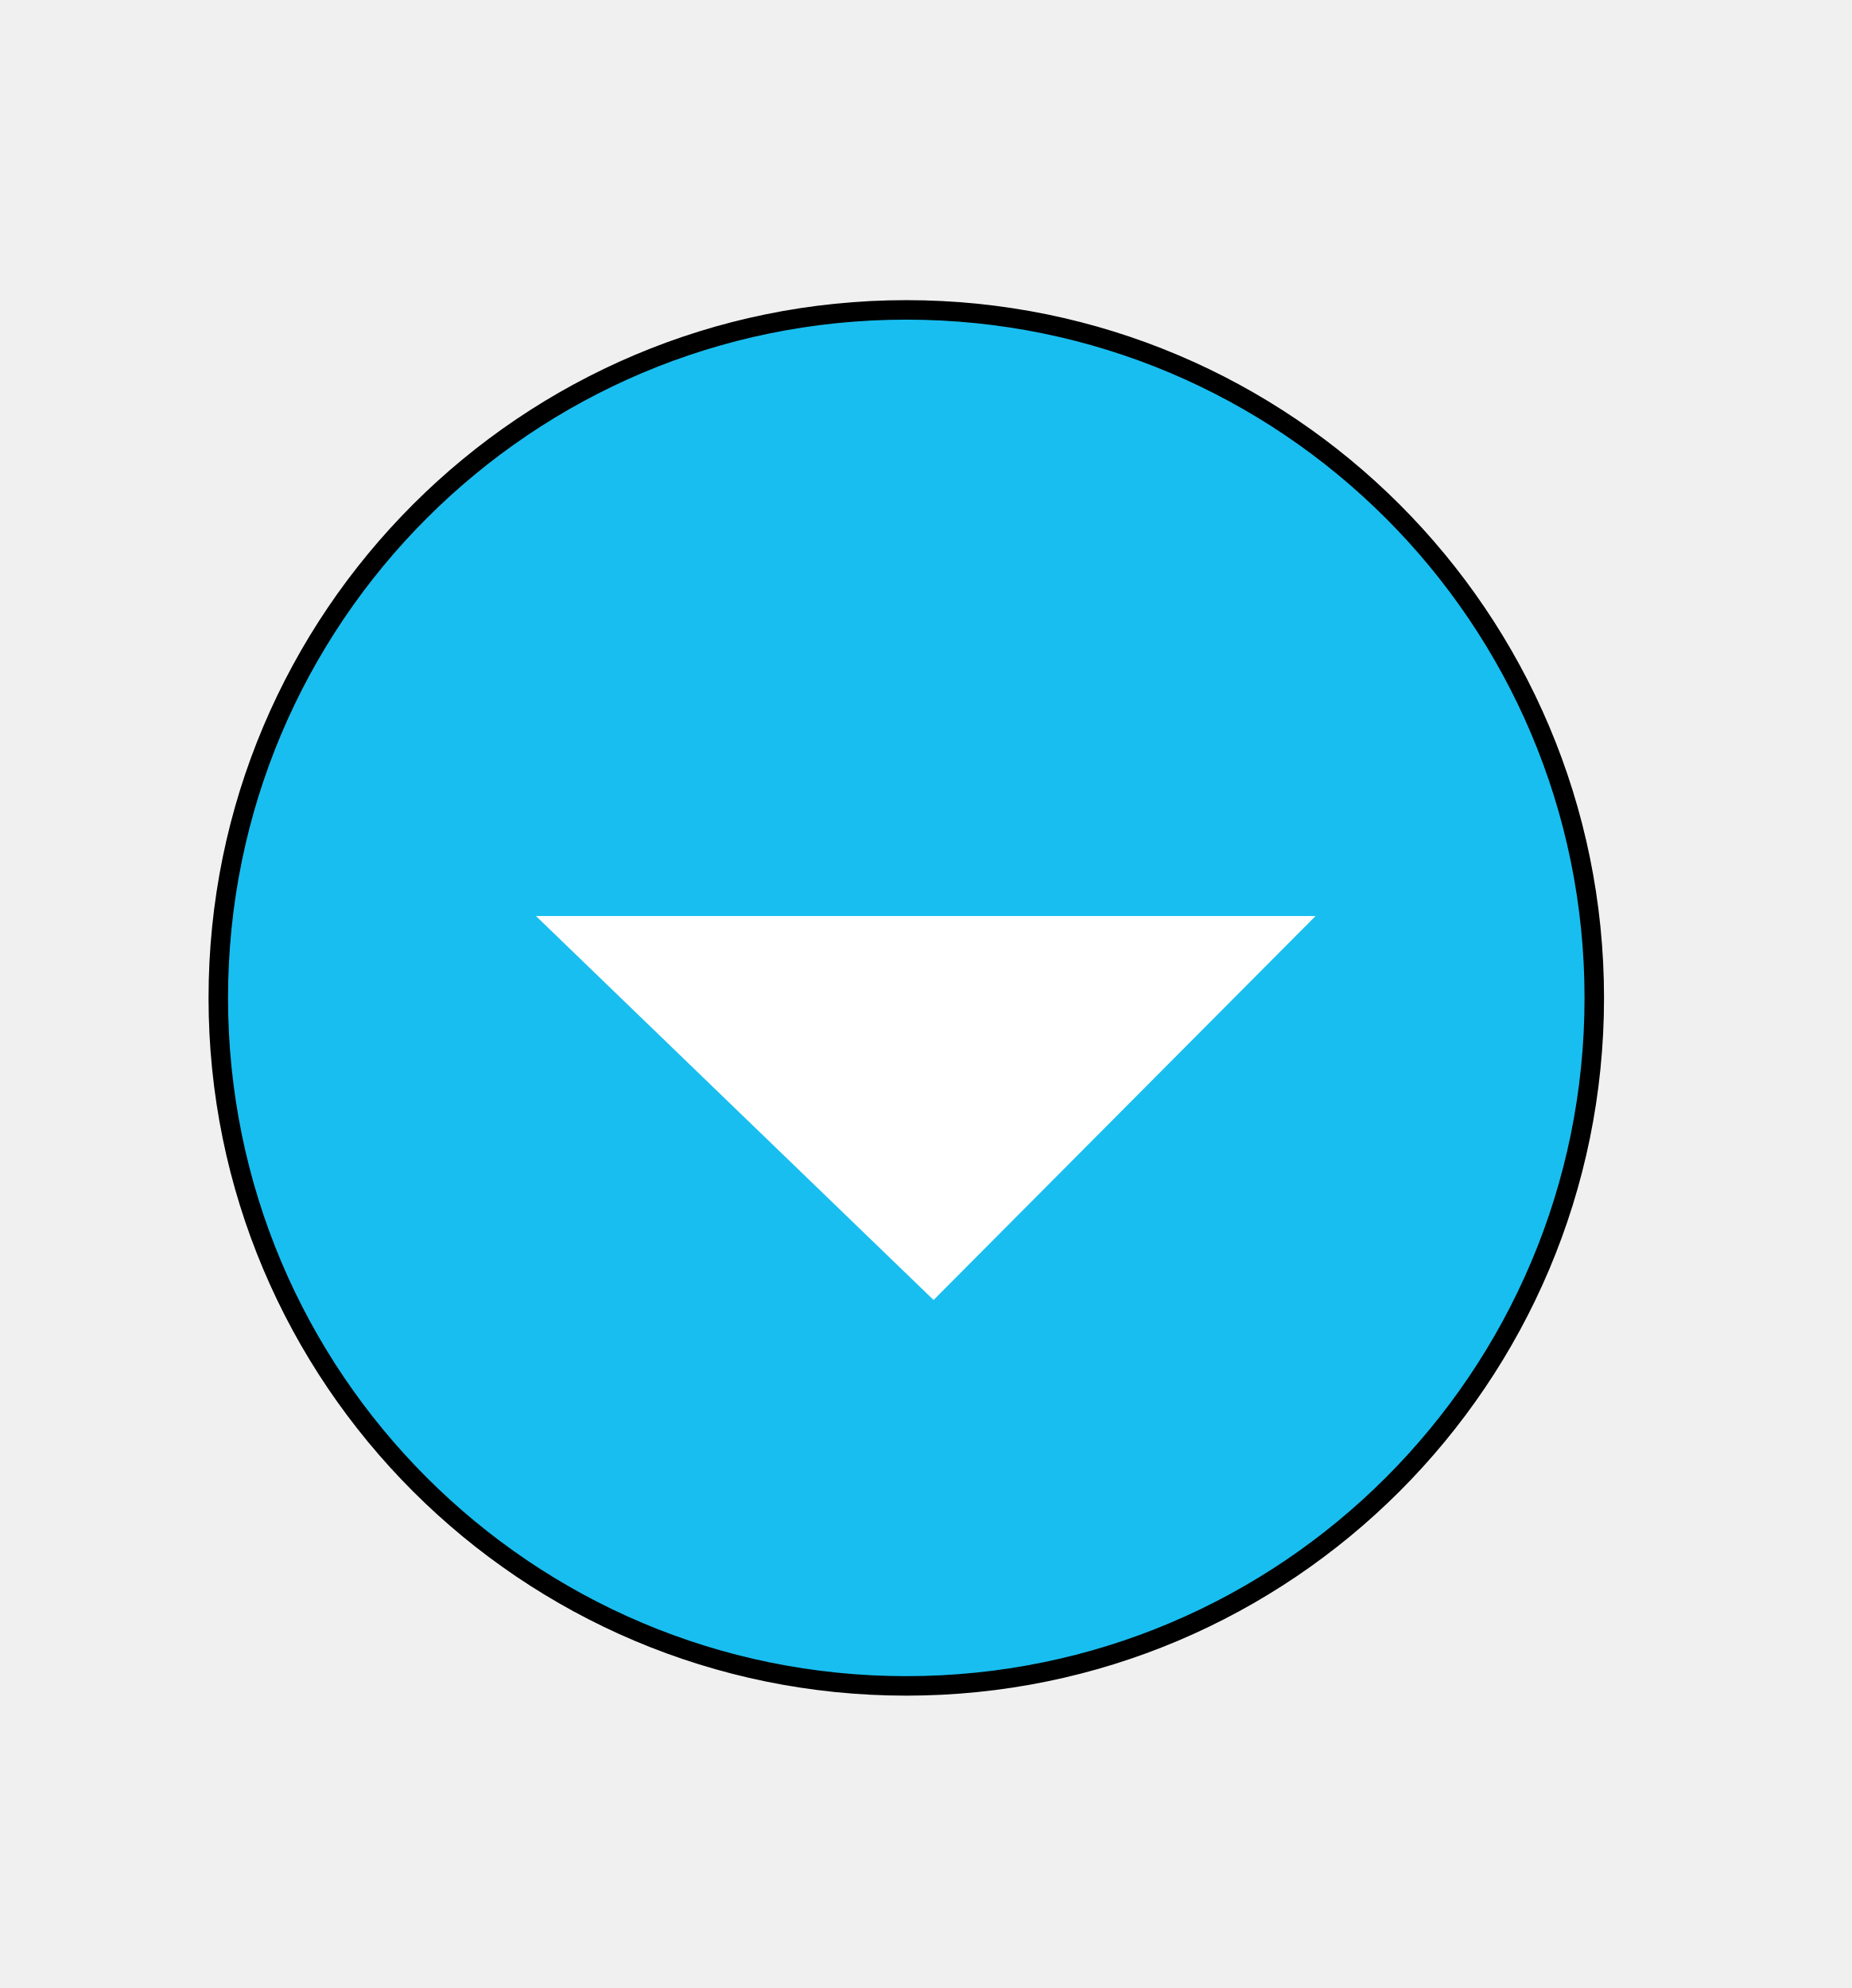
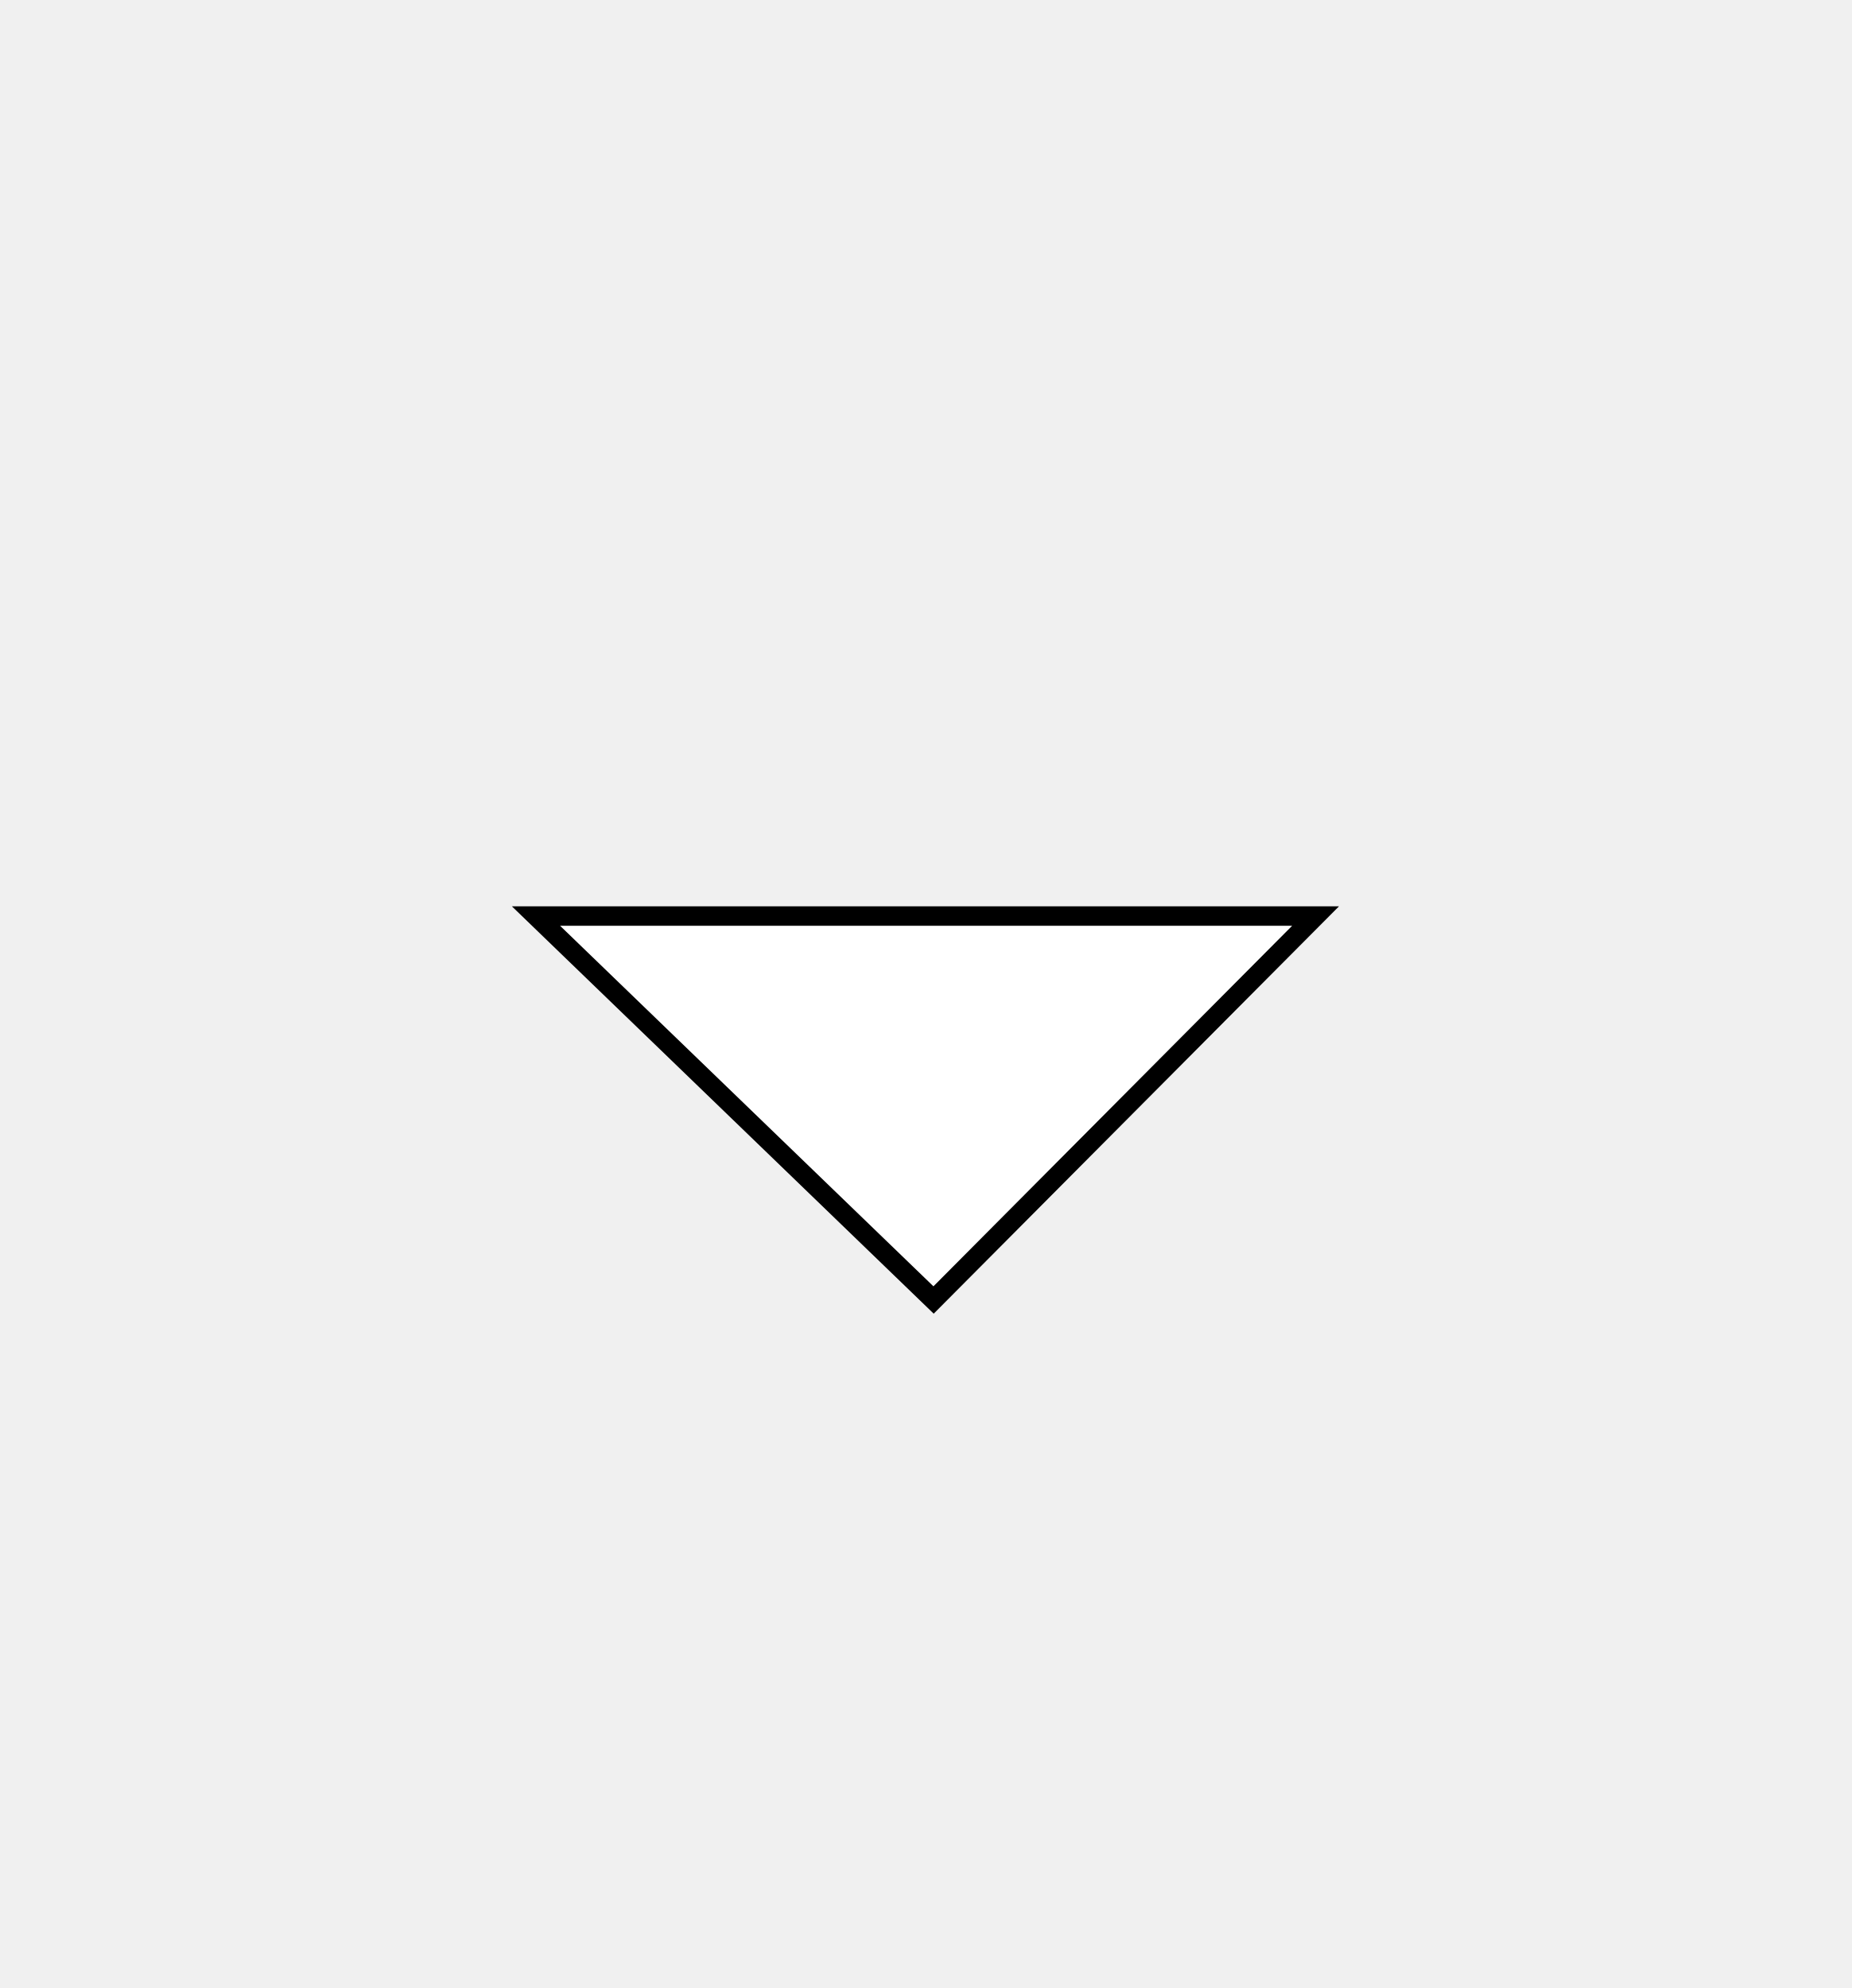
<svg xmlns="http://www.w3.org/2000/svg" version="1.1" id="Layer_1" x="0px" y="0px" viewBox="0 0 95 102" style="enable-background:new 0 0 95 102;" xml:space="preserve">
  <style type="text/css">
- 	.st0{fill:#18BEF0;stroke:#000000;stroke-miterlimit:10;}
- 	.st1{fill:#FFFFFF;}
+ 	.st0{fill:#FFFFFF;stroke:#000000;stroke-miterlimit:10;}
</style>
-   <circle class="st0" cx="46.5" cy="51.2" r="35.3" />
-   <polygon class="st1" points="27.5,47 67.5,47 47.9,66.7 " />
+   <polygon class="st0" points="27.5,47 67.5,47 47.9,66.7 " />
  <g>
</g>
  <g>
</g>
  <g>
</g>
  <g>
</g>
  <g>
</g>
  <g>
</g>
</svg>
